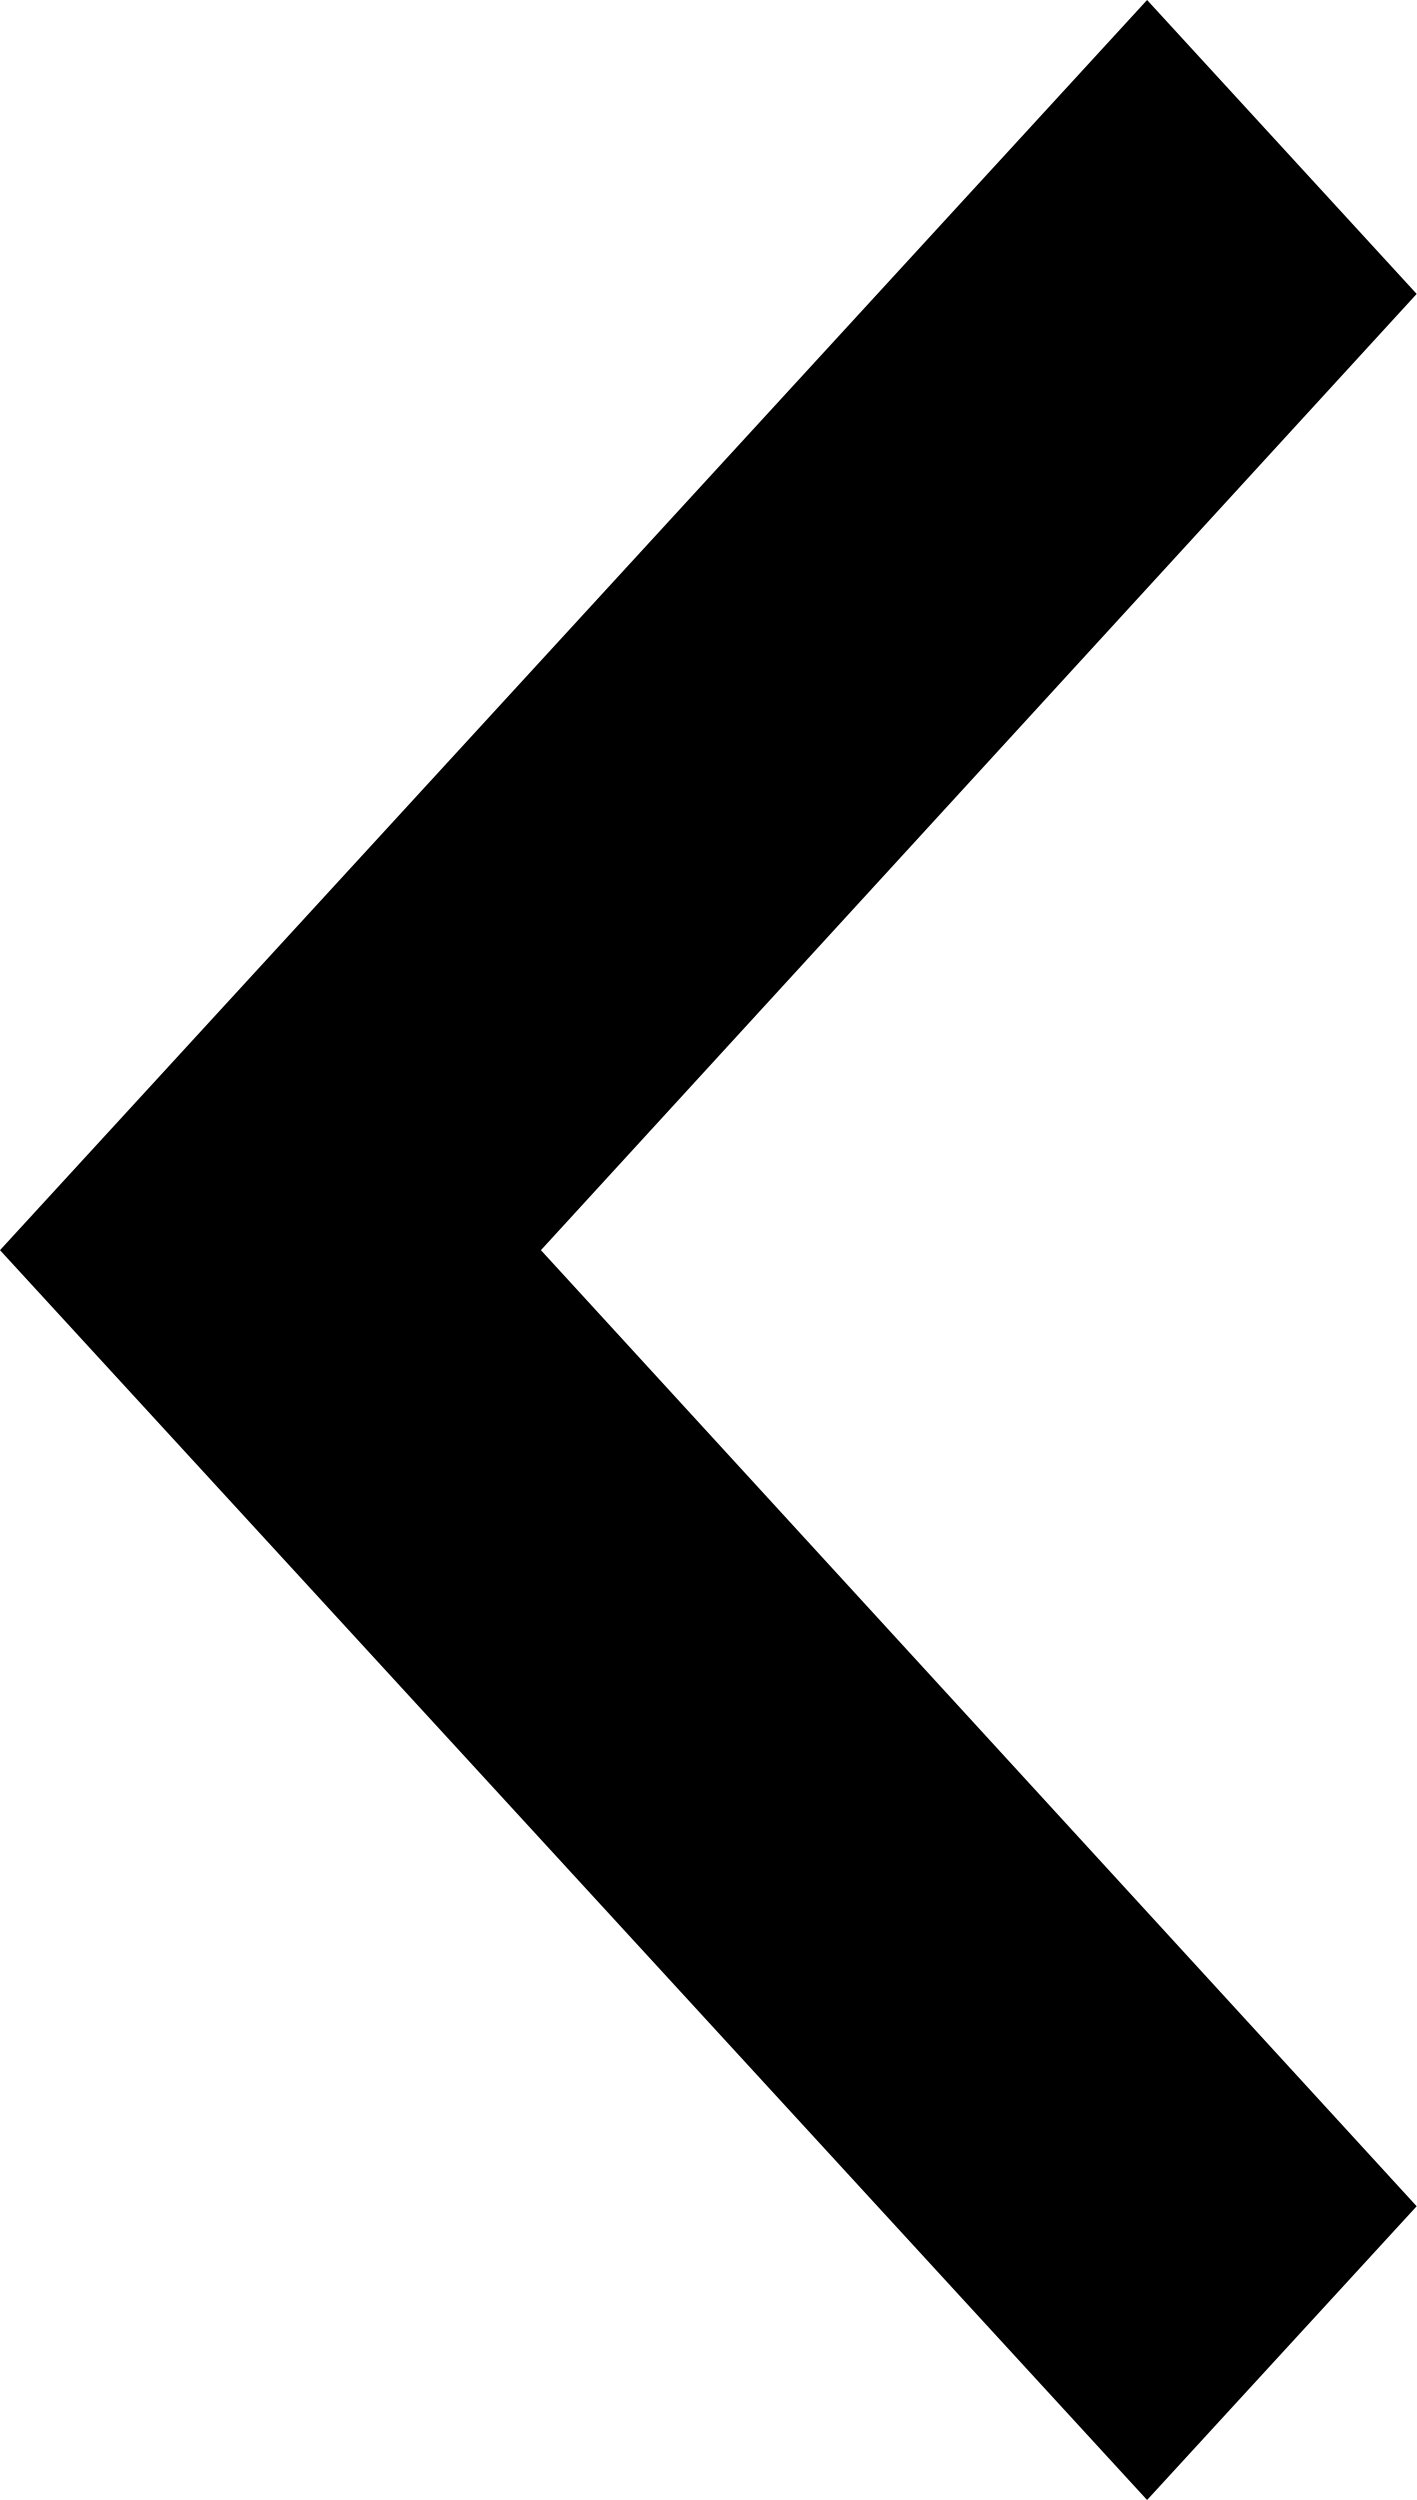
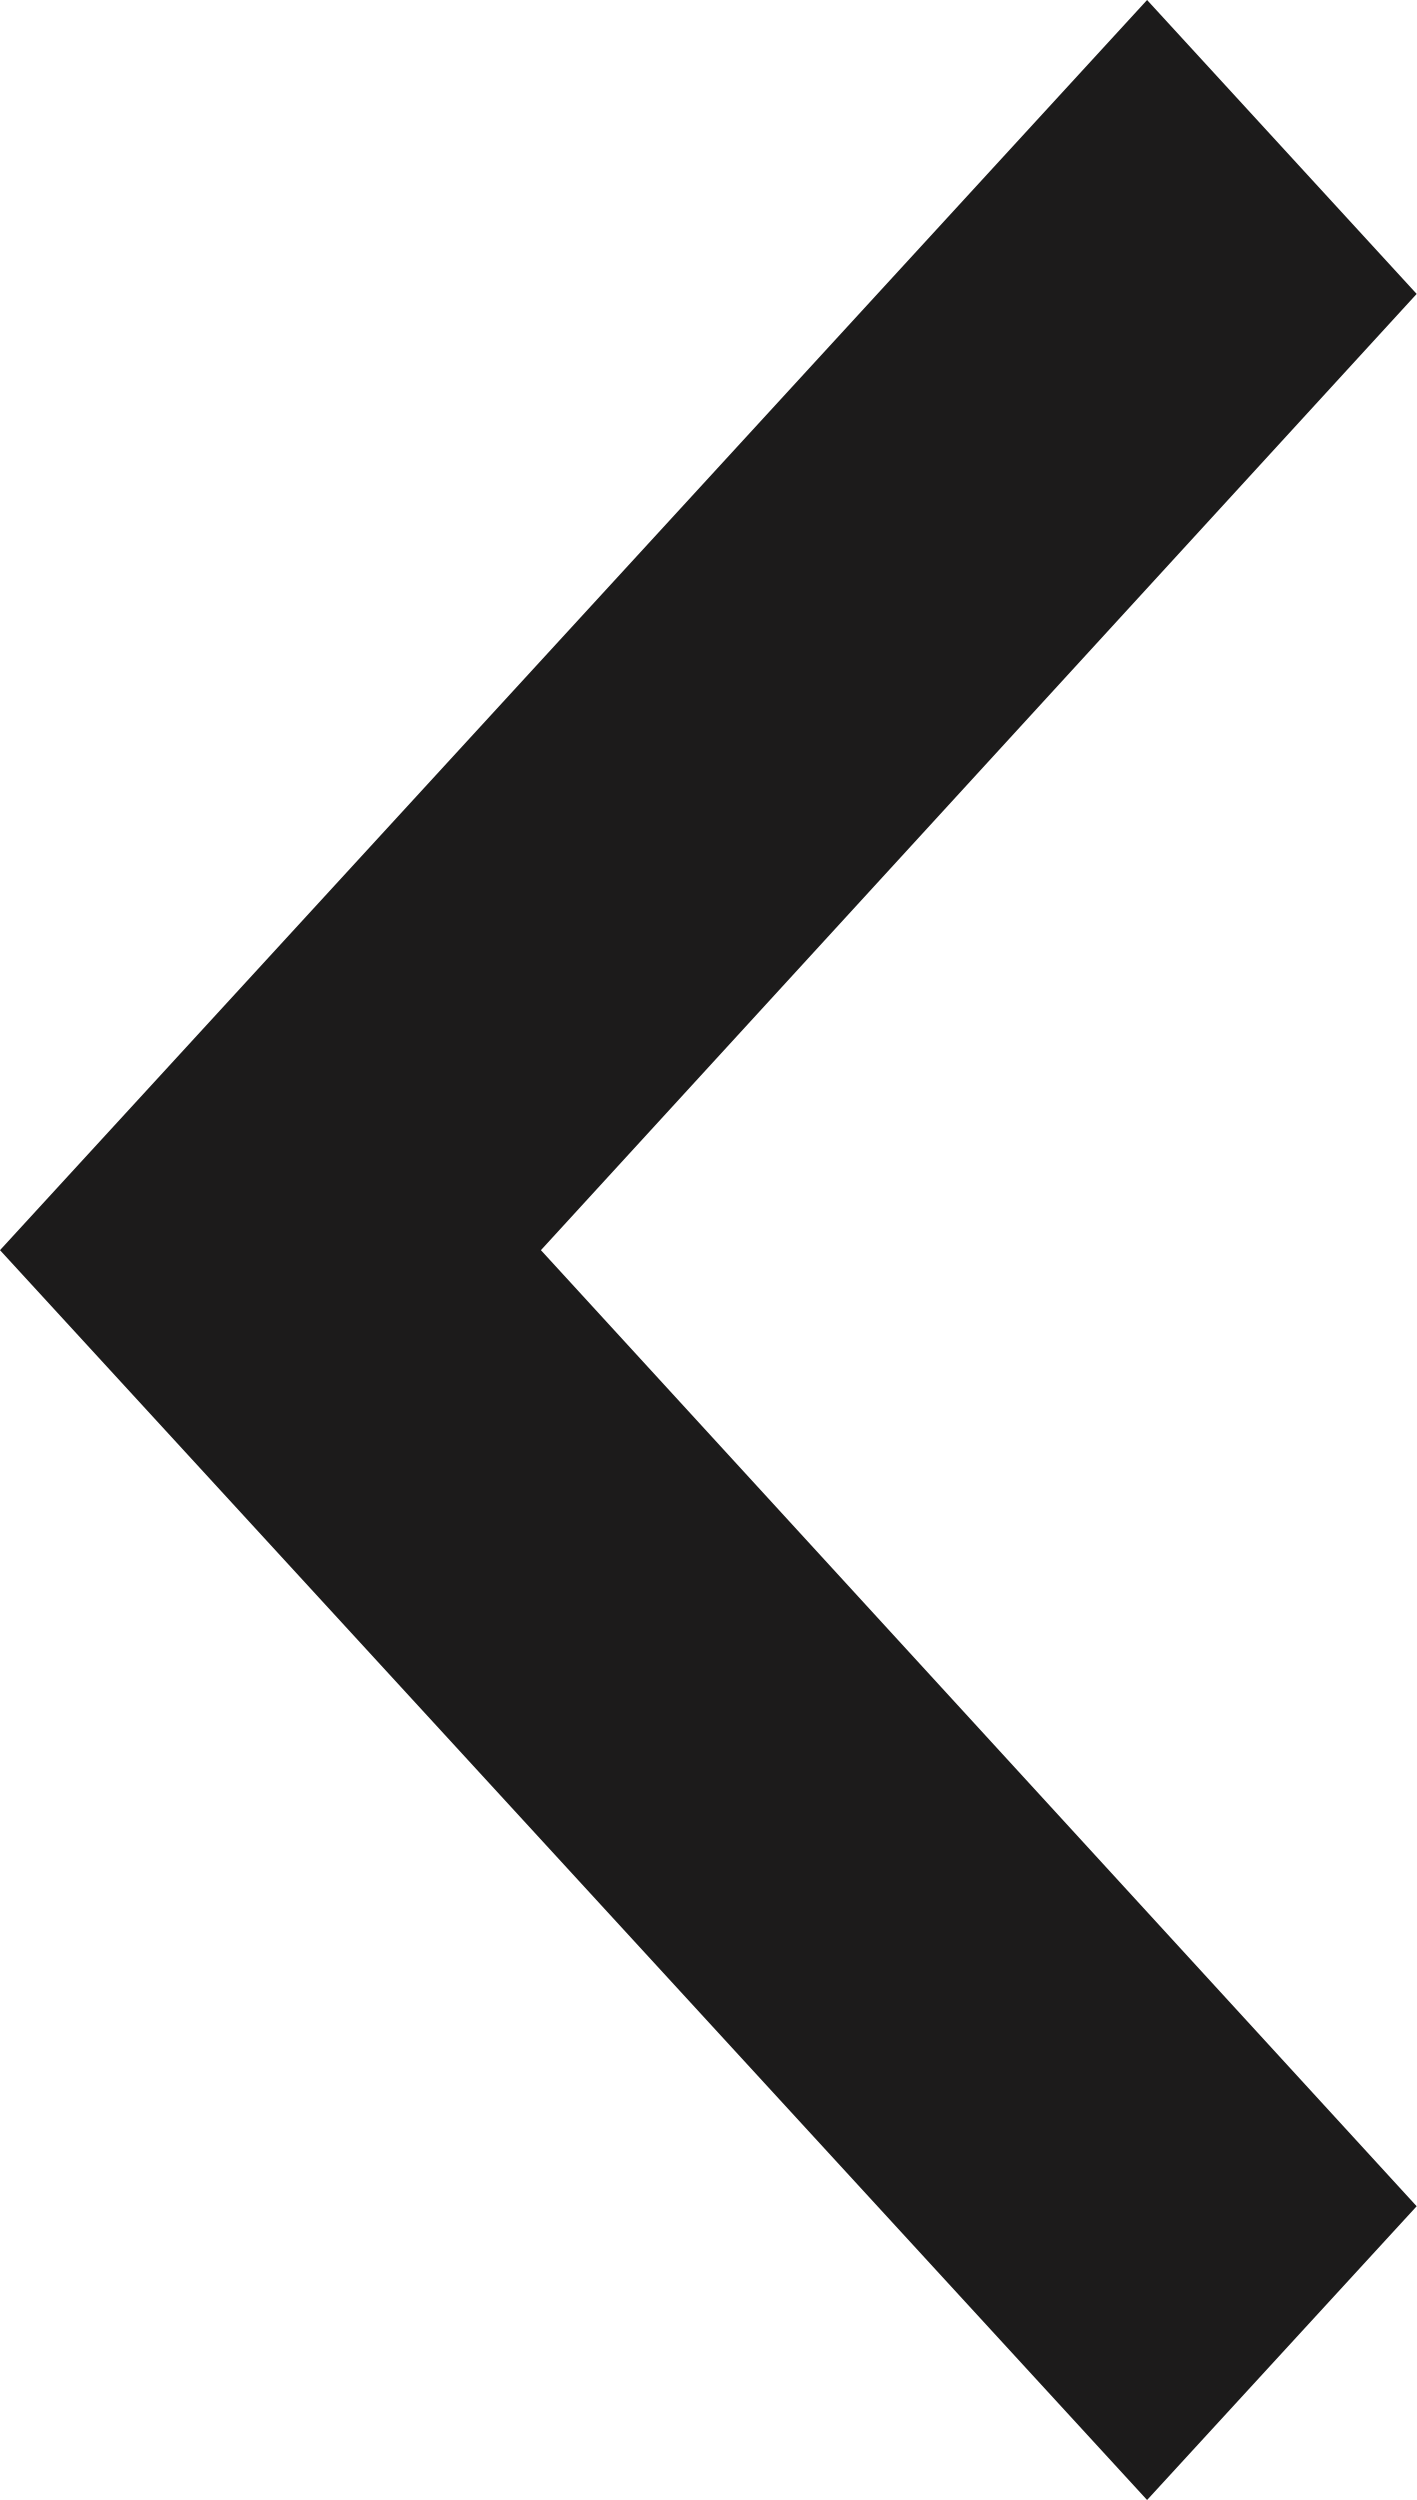
<svg xmlns="http://www.w3.org/2000/svg" width="17" height="30" viewBox="0 0 17 30">
-   <polygon fill="#000000" fill-rule="evenodd" points="13.765 30 0 15.002 13.765 0 17 3.527 6.491 15.002 17 26.475" />
+   <polygon fill="#1c1b1b" fill-rule="evenodd" points="13.765 30 0 15.002 13.765 0 17 3.527 6.491 15.002 17 26.475" />
</svg>
